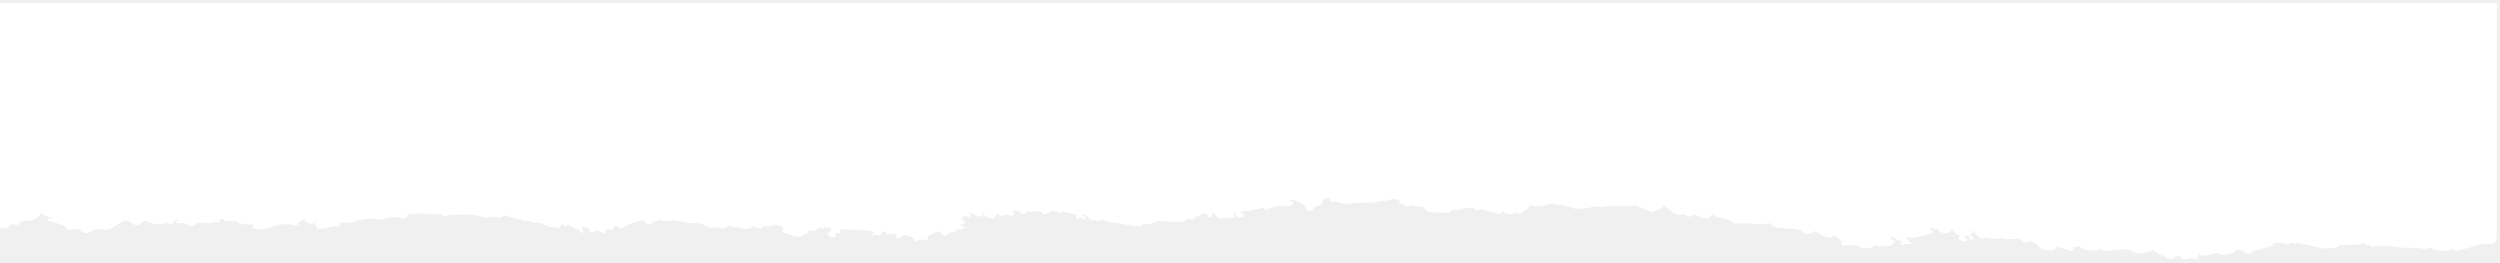
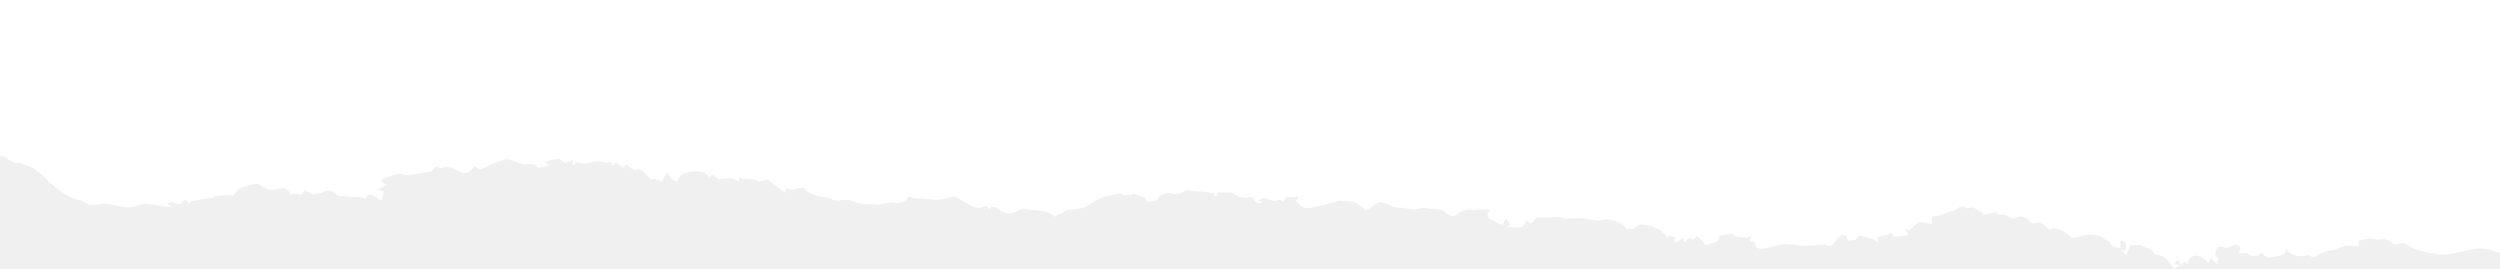
- <svg xmlns="http://www.w3.org/2000/svg" fill="none" viewBox="0 0 801 84">
-   <path fill="#fff" d="M800.025 73.996c-.12.99-.22 1.99-.18 2.98-.12.21-.23.42-.35.63-1.02.86-2.68.53-4.08.64-.63.05-1.22.02-1.64.34-.82.33-1.99.31-2.6.84-.14.06-.3.11-.47.14-.94.04-1.75.3-2.51.56-.78.27-1.46.27-2.2 0a.796.796 0 0 1-.41-.4c-.99.64-2.95.82-4.89.35-.68-.16-1.31-.38-1.98-.56-.08-.06-.14-.12-.22-.18-.5.06-.82.23-.81.58h-.38c-1.22-.32-2.53-.46-3.86-.53-2.9.21-5.66-.25-8.46-.56-1.68-.18-3.29-.01-4.87.3-.63-.13-.79-.64-1.59-.64-.16-.03-.31-.08-.45-.13-.32-.18-.76-.32-.94-.56-.33.23-.63.48-1.15.59-.26.03-.51.02-.75-.05-.18-.08-.28-.18-.39-.28.01.06.02.12.05.17-1.33.3-2.76.19-4.13.32-.49.04-1.24-.02-1.38.21-.6 1.01-2.09.55-3.2.76-1.43.27-2.31.08-3.59-.26-1.42-.38-2.87-.85-4.47-.98-.97-.08-1.7-.32-2.35-.69-.08.21.11.48-.15.75-.42-.57-.84-.78-1.84-.33s-2.13.03-3.1-.26c-1.11-.34-1.75.18-2.47.43-.66.23.06.46.3.67-.47.2-.94.25-1.42.03-.68.5-1.66.74-2.67.97-1.03.23-2.16.26-2.76 1.01-.38.48-1.85.59-2.35.05-.78-.83-1.83-1.03-3.31-.87.62.53-.12.83-.88 1.13-.48.16-1.14 0-1.57.28-.78.5-1.63.37-2.25-.04-.7-.47-1.26-.38-2.05-.1-.78.28-1.61.56-2.57.6-.96.04-1.83-.06-2.42-.66.31.61.31 1.12-.41 1.55-.22.13-.69.29-.79.21-1.17-.92-2.7.57-3.86-.19-.08-.05-.18-.1-.23-.16-.62-.74-1.21-1.02-2.24-.12-.59.52-1.76.54-2.45.08-1.37-.92-3.45-1.4-4.51-2.52-1.03.69-2.59.7-3.81 1.1-.61.2-1.44.03-1.91-.25-2.14-1.3-4.75-1.17-7.4-.78-1.15.17-2.21.56-3.13-.24-.35-.3-.76.02-1.13.11-1.83.43-4.28.2-5.4-.5-.27-.17-.43-.35-.49-.56-.02 0-.04 0-.07-.01-.06-.01-.1-.03-.16-.04-.29.16-.68.19-1.18.12-.47-.07-.88-.03-.85.33.18.4.34.79-.47 1.04-.89 0-1.34-.5-2.15-.6-.83-.22-1.47-.62-2.25-.9-1.67 1.67-2.98 1.79-5.85.55-.34-.52-.47-1.11-1.47-1.41-.34-.14-.62-.31-.89-.5-.23-.17-.45-.35-.8-.43-.3.13-.27.38-.59.5-1.03.17-1.69-.15-2.05-.62-.23-.29-.62-.45-.98-.65-1.61.23-3.22.52-4.86.08-.49-.13-.95-.07-1.45.02-1.06.18-2.1.06-3.13-.11-.3-.05-.54-.23-.83-.22-.72.02-1.6.7-2.08.09-.64-.81-2.12-1.42-1.94-2.64-.58.66-.56 1.24-1.09 1.7-.04.04-.1.06-.15.1.76.37 1.38.66 1.03 1.22-.12.18-.46.31-.73.21-.87-.32-.58-.81-.6-1.3-.67.07-1.28.1-1.82.07.71.25.92.83 1.22 1.26.2.28-.45.52-1.26.53-.06-.56-1.79-.26-1.62-.89.08-.31.18-.87.8-.98-1.33-.22-2.18-.83-2.66-1.91-.67.5-1 1.23-2.34 1.14-1.13-.08-1.93-.47-2.4-1.05-.03-.06 0-.11-.02-.17-.81-.17-1.71-.2-2.29-.64-.57.43-.2.7.2.91 1.32.66.28 1.1-.6 1.21-1.22.15-2.14.52-3.17.84-.97.3-2.01.6-3.17.24-.49-.15-1.34.05-1.2.13.91.49.68 1.35 1.9 1.73.19.06.36.13.53.2-.67.03-1.33.04-2.02.08-.62.04-1.24.11-1.86.17-.31-.22-.39-.49.25-.83.11-.06-.02-.25-.04-.39-1.87.1-1.95-1.16-3.39-1.43-.45.62.27.94.85 1.3.27.17.87.51.55.57-1.18.22-1.27.62-1.2 1.04-.99.1-1.98.2-2.96.31-.24-.03-.49-.04-.76-.03-.64.02-1.18-.09-1.63-.29-.42.77-1.72.66-2.74.84-.42.04-.83.07-1.25.1-.12-.03-.24-.03-.33-.1-1.29-.99-2.98-1.11-4.92-.79-.69.11-1.36.1-1.75-.33.89-1.43-1.35-2.07-2.47-3.03-.13.22-.01.47-.31.64-.94.37-1.88-.02-2.38-.26-1.15-.56-2.42-1.08-3.27-1.8.05.34-.31.61-1.22.82-1.33.3-2.15.22-2.82-.6-1.04-1.28-10.39-.66-9.55-1.96.12-.18.19-.33-.04-.48-.31-.19-.68-.15-1.01-.03-.99.34-1.84.18-2.67-.13-.13.39-.76.42-1.39.34-1.94-.25-3.86-.56-5.87-.19-.58.1-1.08-.1-1.47-.36-1.18-.8-2.47-1.47-4.47-1.57-1.03-.05-1.34-.81-2.31-1.01-.94 1.5-1.93 1.65-4.13.61-.82-.38-1.63-.69-2.57-.08-.43.28-1.03.21-1.28-.05-.68-.69-1.65-.45-2.6-.35-.18-.01-.34-.05-.5-.1-2.03-.68-2.88-1.95-4.41-2.87-.51 1.2-2.62 1.4-3.88 2.08-.29 0-.51-.08-.69-.21-1.08-.86-3-1.15-4.21-1.93-.16-.1-.64-.09-.9-.02-2.22.58-4.52.2-6.78.16-1.22-.02-2.27.25-3.4.39-1.79-.29-3.48.05-5.12.35-1.47.27-3.81.27-4.58-.13-1.86-.97-4.32-.83-6.43-1.3-.17-.04-.4-.04-.54.03-1.85.85-3.89 1.02-6.13.6-.15-.03-.36.03-.55.03-.12 0-.23-.04-.35-.06h.02c.44.46 1.03.91-.29 1.15-.83.15-.79.59-1.2.87-.6.41-1.14.91-2.11.23-.05-.03-.1-.03-.14.02-.45.66-1.45.35-2.25.42-.17 0-.35 0-.52-.02-.74-.1-.95-.49-1.36-.79-.58.23-.65.81-1.63.71-.42-.08-.79-.21-1.16-.34-.35-.02-.7-.04-1.04-.07-.38-.44-1.39-.22-1.87-.55-.24-.11-.5-.2-.7-.32-.16-.06-.35-.09-.55-.06-.55.1-1.03.33-1.66.24-.19-.04-.34-.11-.45-.2-.23-.25-.19-.45-.05-.64-.46.16-.98.17-1.49.18-.72-.01-1.37-.25-2.15.19-.54.31-1.69.34-2.64.31-.42-.02-1.05-.04-1.18.18-.65 1.14-2.31.74-3.55.68-1.55-.08-3.27.13-4.6-.56-.38-.8-.94-1.43-2.76-1.31-.76.05-1.08-.23-1.31-.55-.14.06-.26.14-.43.17-.56.06-1.08.25-1.69.14-.28-.05-.52-.13-.73-.23-.22-.11-.4-.23-.56-.36-.67-.1-1.27-.25-1.06-.93.13-.41-.91-.53-1.47-.67-.61-.16-2.54.73-3.74.55-.48-.07-.81.07-1.2.2-1.91.63-3.67.19-4.43.41h-.75c-1.97.02-3.92.21-5.81.52-.3-.13-.62-.25-1-.34-.59-.07-1.17-.15-1.62-.4-.21-.16-.22-.21-1.2-.15-1.22.07-1.11-.13-1-.58.07-.3-.24-.46-.73-.51-.47-.05-.93.02-1.11.27-.35.48-.66.98-.9 1.49-.35.73-2.67.79-2.72 1.77-.01.31-.14.58-.77.59-.61 0-1.21-.02-1.42-.48-.25-.53-.23-1.1-.79-1.57-.43-.04-.68-.18-.75-.42-.8-.16-1.37-.48-1.88-.85-.63-.16-1.25-.33-1.88 0-.35.52 1.55.06 1.07.95-.62 1.17-1.86.66-2.95.74-.22.16-.42.4-.85.25-.41-.15-.24-.44-.28-.67-.68.68-1.9.81-3.06 1.01v.06c0 .01-.1.03-.14.03-.06 0-.12-.02-.17-.04-1.07.9-1.21.89-2.11-.08-1.73.67-3.9.72-4.08 1.09-.65-.24-2.04.08-2.14.09-1.19.15-1.47.39-.7.72 2.15.92.19 1.02-.73 1.35l-.25-.03c-1.46-.45-.71-1.37-1.26-2.05-.84.35-.26.67-.15.98.37 1.03-.39 1.47-2.16 1.12-.94-.19-1.43.4-2.25.24-.88-.1-1.36-.4-1.43-.9-.44-.2.04-.75-.67-.75-.95 0-.56.48-.62.8-.05.24-.2.5-.78.48-.31-.01-.75-.12-.67-.29.55-1.13-1.24-.77-1.76-1.02-1.09.06.7 1.05-1.15.79h-.36c-.69.25-.46.81-1.11 1.07 0 .06-.02.12-.04.19-.56.09-1.07-.07-1.57-.16-.72-.13-.83.13-1.04.38-.29.21-.84.2-1.12.42-2.59.14-5.14-.04-7.69-.28-.03-.01-.06-.02-.08-.03-1.27.59-2.37 1.37-4.37 1.13-.66-.08-.57.26-.64.48-2.44.35-4.57-.36-6.81-.66-.71-.1-1.39-.26-2.14-.23-.39-.3-1.39.17-1.56-.39-.84-.41-2.6-.25-2.45-1.23.07.93-.1 1.01-1.6.87-.61-.06-1.23-.38-1.89-.05-.49-.84-1.17-1.59-2.85-1.97-.16.49.78.58.96.91.12.23.5.49.04.66-.55.2-.7-.12-.9-.33-.18-.18-.4-.44-.78-.33-.21.06-.2.37-.28.56-1.37-.4-.73-1.08-.71-1.67-1.33.39-2.22-.34-3.36-.44-.52-.05-.94-.49-1.48.07-.32.33-.76.04-1.18-.14-.78-.35-1.68-.48-2.61-.12v.42c-.81-.23-1.13-.04-1.12.42-.44.1-.73-.04-.91-.23-.81-.87-2.66-1-3.54-.63-.61.26-1.24.01-1.83-.21.04.35-.09.67-.84.87h-.75c-.84 0 .16-.67-1.08-.79-1.34-.13-2.46-.94-1.36.6.33.47-.46.83-1.49.73-.4-.04-.69-.27-1.2-.14-1.58.41-1.71.37-2.71-.47-.62.5-.2 1.32-1.54 1.55-1.51-.08-2.18-.8-3.04-1.37-.67.38.36.43.12.71-1.86.34-2.78-.54-3.99-1.1-.81.48.48 1.05-.38 1.48-.65.02-.88-.66-1.73-.37-.76.46-1.56.88-.15 1.47.76.32.11 1.06-1.31 1.38 1.93.26 2.09.73.71 1.38l-.75-.21c-.95.3-1.26 1.09-2.63 1.06h-.37c-.22.22-.29.5-.76.63-.56.85-1.81.37-1.87.07-.11-.57-.8-.73-1.29-1.05-.99.86-3.63 1.03-3.22 2.47-.09.45-.52.63-1.31.53-.07-.03-.14-.07-.2-.1-.6-.54-.97-.15-1.4.1-.69.39-1.26.51-1.47-.22-.2-.7-1.32-.98-2.13-1.39-.53-.27-.97-.1-1.48.11-.53.23-.79.78-1.78.55-.03-.03-.05-.09-.08-.09-1.26-.11 1.05-1.03-.71-1.01-.81.01-1.68-.14-2.42.29-.033-.52-.567-.913-1.6-1.18-.53.23-.07.58-.34.86-.32.33-.34.73-1.32.36-.69-.27-1.31.13-1.94.42-.01-.56.85-.73.92-1.13l-.75-.42c-.27-.14-.55-.24-.97-.26-2.72-.08-7.06-.6-8.78-.35-1 .14.53.93-.76 1.03-.5-.14-.78.09-1.12.22 0 .07 0 .14-.01.2.5.49.07.82-.64 1.04-.62.2-1.08-.12-1.11-.35-.06-.41-1.81-.61-.44-1.17.71-.29.65-.81.84-1.22.13-.29-.93-.19-1.39-.44-.37-.2-1.08-.02-1 .44-.67-.37-1.27-.65-1.99.02-.45.42-1.13.78-2.18.47-.32-.1-.66-.07-.68.17-.07.86-1.67 1.07-2.27 1.72-.29.31-3.13-.03-3.58-.47-.34-.33-.63-.45-1.34-.53-.72-.08-1.83-.42-.99-1.09.64-.51-.47-.73-.48-1.12-.74-.16-1.03-.71-2.34-.35-1.42.39-4.3.35-4 .91.11.2-.69.33-.99.08-.46-.38-1.18-.5-1.79-.73-.24.83-2.3 1.23-3.65.73-1.46-.5-3.32-.45-4.71-1.03 0 .02.02.04.02.06.27.37.29.72-.43.88-.73.16-1.55.29-2.1-.21.11-.12-.07.05.05-.07-.04 0-.04.02-.08.03-1.69.42-3.3.24-4.42-.49-.99-.65-2.18-.85-3.45-.8-2.16.08-4.02-.42-5.88-.84-.83-.19-2.5.09-3.64.26-.72.09-1.02-.68-1.89-.29-.49.27-1.35.13-1.73.53-.37.38-.89.71-1.74.58-.94-.14-1.29-.59-1.4-1.1-.02-.08-.01-.16-.02-.23-1.28.33-5.04 1.36-6.13 2.32-.85.75-1.13.47-1.74.16-.38-.2-.48-.6-1.23-.47-.68.12-.61.41-.63.76-.04.6-.23.6-1.8-.01-.66.42-.6.94-.61 1.45-.71 0-1.37-.1-1.83-.43-.5-.36-1.19-.37-1.61-.08-1 .69-1.46.16-1.54-.25-.2-.93-1.27-1.09-2.73-1.18.02.67 1.15 1.29.11 2.12-.57-1.18-2.54-1.49-3.61-2.3-.28-.21-.4-.59-1.03-.53-.86.08-.04.58-.51.78-.55-.12-.25-.45-.52-.63-.49-.33-1.28-.23-1.28.08 0 1.44-1.3.76-2.36.52-.22.11-.46.14-.73.07-1.09-.43-2.18-.87-3.21-1.35-.31-.15-.5-.25-.94-.15-1.31.29-2.25-.09-3.1-.58-.12 0-.24-.01-.36 0-.32.05-.62.2-.98.09-.06-.03-.1-.07-.1-.12-1.03-.52-3.99-1.05-5.78-1.62-.32-.1-.63.01-.95.11.13.03.24.09.32.17-.39.12-.77.23-1.16.35-.96-.1-1.92-.21-2.88-.31-.72.19-1.38.62-2.26.18-.41-.27-.98-.19-1.49-.22-.2-.09-.39-.19-.47-.32-.87.08-1.6-.1-2.27-.4-.07.05-.16.1-.22.15-.04.04-.09.09-.15.12-.62-.19-1.22-.2-1.8.04-.18-.43-.47-.05-.71-.03-1.06-.44-2.26.14-3.34-.15-.86.19-1.61.66-2.68.34-.37-.12-.59-.27-.6-.45-1.26.15-2.47 0-3.74-.11-2.4-.21-4.85-.13-7.25.14.16.07.29.16.35.29.06.17.01.33-.12.48-.62.47-1.43.52-2.31.3-1.59-.4-3.15-.32-4.55.2-.71.26-1.45.36-2.22.46-.18.01-.35 0-.53-.02-.52-.11-1-.32-1.6-.31-.39 0-.79 0-1.11-.11-.08.02-.16.04-.25.05-1.42.23-2.77.32-4.15.87-1.15.46-3.29.58-5.23.28.18.4.83.76.31 1.16-.11.08-.24.14-.41.18h-.72c-1.52-.11-2.63.5-3.99.7-.68.02-1.35.03-2.03.05-.14-.03-.27-.06-.4-.14-.01-.21.27-.42 0-.63-1.08-.7.25-1.41 0-2.11-.06.02-.13.03-.15.05-.35.45-.05 1.15-1.31 1.24-.85.06-2.19-.77-2.58-1.45-.11.13-.26.24-.45.31-.94.37-1.31.86-1.26 1.48-.82.27-1.62.2-2.41-.04-1.15-.33-2.33 0-3.5-.04-.94.07-1.62.43-2.4.67.21.13.29.29-.16.29-1.43.02-2.58.53-3.93.6-1.78.1-2.56-.49-1.98-1.43-.39-.45-1.33.38-1.66-.22-.21-.12-.31-.36-.75-.21-.13.07-.25.14-.38.21-.91.25-1.57.16-1.87-.43-.5-.56-1.36-.69-2.34-.57-1.05.13-1.98.1-2.53-.5-.23-.25-.56-.23-.94-.2-.85.06-.31.34-.28.54.04.24-.13.5-.53.47-1.73-.13-3.27.66-5.09.27-.79-.17-1.63.07-2.2.47-1.18.83-1.72.74-2.87-.13-.45-.34-1.52-.34-2.36-.12-.5-.14-1-.28-1.5-.43.13-.37 1-.21 1.22-.53-.2-.24-.51-.29-.85-.3-.1.09-.2.18-.34.27-.15.11-.2.25-.32.37-.32.3-.21.91-1.08.81-.62-.07-.69-.31-.64-.57-.22.08-.47.12-.7.19-2.11.62-4.23.49-5.73-.41-.94-.57-1.44-.11-1.91.22-1.63 1.16-2.18 1.16-3.83-.05-.42-.31-1.21-.39-1.46-.79-.18.27-.45.52-.87.68-1.4.55-2.55 1.23-3.56 1.99-.9.68-2.16.57-3.43.45-1.14-.11-2.16-.28-3 .54-.56.55-1.92.79-3.09.2-.81-.72-1.79-1.15-3.39-.71-.83.23-1.48.08-1.73-.43-.56-1.13-2.4-1.41-3.92-1.9-.41-.13-.97-.13-1.38-.3-.42-.17-.77-.39-.6-.71.15-.27.61-.31 1.06-.32.86-.02 1.73-.09 2.69-.08-2.39-.08-4.75-.17-5.69-1.65-.36.57-1 1.07-1.48 1.6-.65.72-1.97.92-3.35.89-1.12-.02-1.99 0-2.32.82-.32.79-1.42.76-2.48.35l-.54.15c.03.04.08.08.08.14-.62.93-1.53 1.19-3.28.97V.956h800V73.997h.03Z" />
+ <svg xmlns="http://www.w3.org/2000/svg" id="b" viewBox="0 0 800 85.907">
+   <defs>
+     <style>.d{fill:#fff;stroke-width:0px;}</style>
+   </defs>
+   <g id="c">
+     <path class="d" d="m799.999,46.047l0-.003h-0l0-46.044H0v50h.934c.535.256,1.045.558,1.539.857,1.149.695,2.113,1.594,3.873,1.217.392-.084.958.477,1.496.63,3.557,1.01,5.559,3.274,7.872,5.445,2.716,2.55,5.759,5.015,10.154,5.975.749.164,1.326.777,2.015,1.143,1.558.828,3.082.066,4.641-.026,1.369-.081,2.891.032,4.144.439,3.003.975,5.749.82,8.683-.237,1.096-.396,2.658-.033,4.003.04.488.026.952.251,1.442.321,1.354.194,2.717.354,4.215.544-.384-.328-.795-.679-1.606-1.374.868-.16,1.805-.522,2.026-.343,1.462,1.183,2.431.729,3.361-.412.114-.14.427-.18.788-.322.265.378.512.731.882,1.26.488-.462.852-.806,1.215-1.15.063.128.127.256.191.384.773-.202,1.531-.464,2.323-.593,1.357-.221,2.737-.358,4.256-.549-.015-.044-.084-.257-.153-.47,1.931-.143,3.879-.288,5.827-.432l.107.42c.285-.245.687-.451.835-.738,1.194-2.318,4.096-2.496,6.557-3.169.501-.137,1.406.149,1.858.471,1.506,1.067,2.955,1.944,5.164,1.17,2.233-.782,3.694-.098,4.315,1.756,1.367-1.102,4.12,1.401,4.42-1.633,1.215.71,2.055,1.201,2.647,1.548,1.111-.2,2.421-.155,3.219-.632,2.365-1.416,3.444-.08,4.865,1.018.421.325,1.431.187,2.172.254.996.09,1.991.185,2.989.257.963.07,1.929.114,3.139.184-.013-.025.111.221.246.488.916-.408.813-2.115,2.611-1.224.881.437,1.7.951,2.893,1.625.227-.989.457-1.989.678-2.959-.555-.115-1.186-.247-2.131-.443,1.222-.638,2.034-1.061,3.116-1.626-.74-.356-1.271-.466-1.394-.704-.191-.373-.201-1.191-.125-1.203,2.451-.396,4.479-2.299,7.39-1.211.66.247,1.689-.035,2.525-.165,1.928-.3,3.841-.656,5.844-1.003.356-.397.832-1.016,1.452-1.525.097-.08.853.329,1.468.58,1.37-.778,3.019-.622,4.472.239,3.185,1.885,4.308,1.766,6.364-.868.122-.017.326-.073.353-.041,1.274,1.556,2.27.731,3.71-.01,2.02-1.037,4.379-1.669,6.126-2.304,1.221.309,2.07.509,2.904.743.322.09.599.276.917.376.714.225,1.484.657,2.158.585,1.78-.19,3.366-.238,4.299,1.157,1.141-.269,2.198-.517,3.498-.824-.565-.405-.98-.702-1.579-1.131,1.563-.395,2.989-.755,4.699-1.187.508.438,1.203,1.037,1.818,1.567.714-.31,1.499-.651,2.649-1.15-.092.797-.136,1.176-.179,1.555.188.118.375.235.563.354.18-.396.36-.793.459-1.011.327-.052.407-.086.445-.067,2.87,1.421,5.815-1.128,8.742.101.52.219,1.404-.093,2.188-.167.107.258.288.694.625,1.503.34-.615.482-.871.733-1.325.791.553,1.52,1.063,2.405,1.682.284-.313.61-.672.946-1.042.868.609,1.729,1.213,2.645,1.854,1.897-.603,3.07.037,5.183,2.962.586-.104,1.189-.212,1.448-.258.848.425,1.449.727,2.05,1.028.63-.978,1.261-1.956,2.015-3.124.265.538.592,1.204,1.051,2.134.391.165,1.21.511,2.108.89.425-2.079,2.463-3.14,4.833-3.229,1.839-.069,4.334-.211,5.229,1.87.426-.301.888-.627,1.292-.913.651.543,1.277,1.066,1.783,1.488,1.436-.122,2.69-.229,3.935-.335.782.285,1.646.6,2.658.969-.031-.289-.066-.606-.119-1.094,2.198.669,4.696.012,6.684,1.27.787-.233,1.778-.527,2.436-.721,2.023,1.505,3.848,2.861,5.742,4.269.044-1.104.122-1.889,1.869-.933.45.246,1.708-.487,2.628-.659.48-.09,1.343-.085,1.508.127,1.642,2.106,4.446,2.462,7.117,3.049.685.15,1.344.374,2.02.554.582.156,1.232.505,1.744.411,1.71-.317,3.302-.59,4.941.279.771.409,1.795.615,2.739.716,1.579.168,3.202.087,4.774.276,2.021.243,3.673-1.266,5.884-.543.821.269,2.224-.299,3.212-.707.494-.204.651-.905.885-1.264.667.149,1.335.377,2.028.439,2.015.182,4.065.185,6.053.467,2.516.358,4.437-.819,6.84-1.01,1.851,1.021,3.942,2.302,6.21,3.352.739.341,2.18.372,2.873.023,1.332-.667,1.448.101,1.897.668.935-.913,1.768-1.032,2.897-.094.792.659,1.893,1.228,2.989,1.478.714.163,1.695-.266,2.508-.523.903-.286,1.946-1.125,2.588-.952,3.057.823,6.755-.128,9.299,2.021.599.506,1.038.622,1.627-.036.235-.263.819-.335,1.701-.664.854-1.508,3.455-.974,5.357-1.354,1.631-.327,2.865-1.063,3.847-1.76,1.93-1.368,4.048-2.214,6.48-2.651,1.153-.207,2.31-.902,3.635-.021.428.284,1.529-.051,2.321-.103.039.138.077.275.116.412.252-.288.505-.577.637-.727,1.18.39,2.21.717,3.224,1.072.304.107.788.279.806.447.112,1.02.854,1.16,1.957,1.052,1.043-.103,1.988-.165,2.136-1.242.037-.265.524-.552.889-.716.72-.323,1.498-.565,2.331-.871,1.324.667,3.521.602,5.111-.477.81-.55,1.308-.366,2.136-.2,1.187.237,2.464.2,3.701.289.285.021.567.07.847.119.81.143,1.617.292,2.424.438.05-.117.1-.233.149-.351.238.425.476.851.84,1.501.367-.623.609-1.037.836-1.422,1.253-.006,2.424-.036,3.593-.005.402.01.933.069,1.176.273,1.773,1.485,3.931,1.861,6.072,1.124.466.694.81,1.448,1.436,2.01.223.2,1.128-.065,1.723-.118-.014-.123-.027-.247-.04-.37-.376-.053-.753-.106-1.271-.179,1.018-.864,1.889-1.175,3.345-.657.836.297,1.866,1.119,3.092.307.23-.152,1.042.232,1.732.406.226-.366.515-.836.81-1.315,1.3-.006,2.606-.013,4.138-.021-.381.466-.711.869-1.005,1.229.871.754,1.553,1.795,2.6,2.122,1.039.326,2.494.076,3.681-.173,2.263-.475,4.471-1.113,6.684-1.722.32-.088.541-.397.755-.227.981.039,1.972.022,2.94.131.922.104,1.979.164,2.691.559,1.083.601,1.92,1.475,3.116,2.437,1.29-.869,2.412-1.625,3.99-2.688,2.15-.271,4.564,2.163,7.736,1.739,1.217.215,2.434.596,3.653.603,1.325.007,2.814-.724,3.945-.438,2.148.543,4.802-.151,6.483,1.56,1.063,1.083,1.966,1.449,3.577.212,1.212-.932,3.043-1.649,5.088-1.119.395.103.927-.177,1.401-.192,1.166-.037,2.334-.022,3.731-.029-1.229,2.103-1.033,2.519,1.107,3.511.473.219.852.562,1.319.791.496.242,1.048.415,1.576.619.223-.409.443-.818.671-1.225.117-.209.248-.414.512-.852.602,1.054,2.255,1.718-.037,2.94,2.543-.504,5.565,1.209,6.452-2.173.74.395,1.345.717,1.707.91.686-.731,1.433-1.528,2.18-2.324.046.159.091.317.137.477,2.222-.09,4.443-.221,6.665-.244.631-.007,1.262.424,1.901.436,1.774.033,3.56-.141,5.326-.055,1.317.064,2.611.414,3.92.616.542.083,1.216.3,1.626.139,2.62-1.032,4.777-.035,6.958.87.354.147.639.432.882.695.338.365.542,1.047.917,1.1.822.116,2.26.149,2.489-.186,1.313-1.918,3.23-1.129,5.039-.89.302.041.57.249.846.388.033.017,0,.131.023.136,2.046.516,3.335,1.69,4.415,3.061.07.089.536.113.554.081.722-1.336,1.276.409,1.971-.152.005.666.009,1.123.016,1.963,1.059-.57,1.802-.97,2.649-1.426.088.417.16.758.267,1.27.978-.52,1.454-1.956,2.893-.813.022.018.448-.209.597-.371.211-.229.34-.505.503-.761.384.255.848.463,1.137.772.743.796,1.409,1.637,1.809,2.11,1.314-.409,2.12-.725,2.971-.906.841-.178,1.786-1.416,1.257-2.089,1.376-.234,2.674-.53,3.996-.635.39-.031.828.507,1.285.732.311.153.685.271,1.048.312.845.096,1.701.137,2.791.218.168-.147.515-.449.965-.84.49.793-1.324,2.379,1.318,2.115.073,2.021,1.367,2.663,4.086,2.009.914-.221,1.841-.436,2.707-.747,2.605-.937,5.166-.339,7.779-.025,1.383.166,2.838-.006,4.258-.062.967-.038,1.93-.137,3.208-.231q.255-.312,1.03.119c1.057.587,1.89.214,2.42-.679.555-.935,1.533-1.716,2.364-2.604.62.167,1.197.321,1.773.477l-.296.188c.317.41.544,1.077.972,1.167.605.13,1.358-.166,2.065-.282.354-.417.903-1.366,1.16-1.32,1.598.286,3.157.746,4.666,1.261.478.164.762.675,1.28,1.163-.007-.867-.013-1.5-.016-1.839,1.268-.338,2.251-.58,3.214-.863.685-.201,1.546-1.114,1.696.355.012.115.783.289,1.173.253,1.296-.118,2.58-.318,3.794-.478-.186-.338-.579-1.05-.971-1.761l.457-.166c.133.206.267.412.413.637,1.226-1.051,2.447-2.096,3.46-2.965,1.398.246,2.649.465,4.148.729-.046-.589-.044-.907-.099-1.22-.167-.949.147-1.424,1.571-1.422.784.001,1.561-.502,2.356-.75,1.029-.322,2.08-.603,3.106-.93.298-.095.546-.288.812-.441.941-.542,1.815-1.406,3.075-.385.085.069.227.21.246.201,2.594-1.302,3.643,1.085,5.538,1.474-.149.103-.337.232-.526.361.035.088.071.176.106.264,1.426-.314,2.852-.627,4.289-.943.234.285.572.87.715.843,1.708-.333,2.897.286,4.188,1.04.421.246,1.594-.069,2.259-.358.911-.396,3.096.383,3.778,1.416.195.296.826.725,1.036.66,2.759-.862,3.758.929,5.284,1.985,1.826-1.312,4.979.597,7.156,2.681,2.333-.31,4.438-1.43,7-1.006,1.232.204,2.342.327,3.105,1.22.24.28.776.417,1.197.589.205.083.659.1.658.138-.081,1.891,2.159,1.693,3.432,2.352-.008-.826-.015-1.648-.022-2.57,2.802.695,1.671,2.049,1.714,3.454-.708-.262-1.156-.427-1.604-.592.49.545.98,1.091,1.735,1.931.526-1.296.923-2.273,1.324-3.259,1.107-.005,2.234-.012,3.394-.018,1.187.57,2.533,1.203,3.853,1.868.158.079.149.342.264.499.188.258.399.706.624.716,3.585.147,4.217,2.629,5.938,4.414.37-.193.854-.445,1.684-.878-.622-.23-1.138-.422-1.838-.683.73-.521,1.104-.788,1.599-1.143.231.596.398,1.028.652,1.682.527-.505.884-.847,1.358-1.3.346.419.637.771.929,1.125-.04-1.396.312-2.564,2.233-2.893,1.29-.221,3.531,1.057,4.203,2.344.396-.543.734-1.008,1.096-1.504.483.526.912.993,1.622,1.767.348-.847.546-1.329.7-1.703-.407-.354-.96-.61-1.003-.912-.172-1.187-.179-2.423,1.571-2.958.352-.107.945.27,1.698.509.672-.245,1.656-.678,2.706-.965,1.104-.302,2.155.475,1.935,1.394-.098.41-.386.792-.655,1.319,1.045-.057,1.917-.104,2.91-.159,1.385,1.307,2.832,1.354,4.779-.064.755,1.785,2.623,1.7,4.238,1.247,1.43-.401,3.511-.538,3.349-2.633,1.248,2.067,3.718,2.877,6.326,2.291.299-.067.759-.24.886-.147,2.345,1.722,3.355-1.099,5.234-.938.169.015.378-.351.564-.347,2.788.053,4.818-1.999,7.689-1.687.242.026.487.041.731.055.621.036,1.242.067,1.863.101-.005-.558-.009-1.115-.015-1.832.965-.19,2.199-.5,3.464-.658.613-.076,1.288.118,1.928.217.224.034.503.261.63.208,2.347-.959,3.628.406,5.162,1.349.328.201,1.117.131,1.579-.023,1.381-.462,2.317-.262,3.445.601,1.024.783,2.5,1.3,3.89,1.673,1.85.497,3.791.9,5.729,1.041,1.53.111,3.145-.13,4.669-.399,3.519-.622,8.914-2.61,12.694-.574.384.206,1.521.325,2.014.403v-30.83h-0v-3.953Z" />
+   </g>
</svg>
